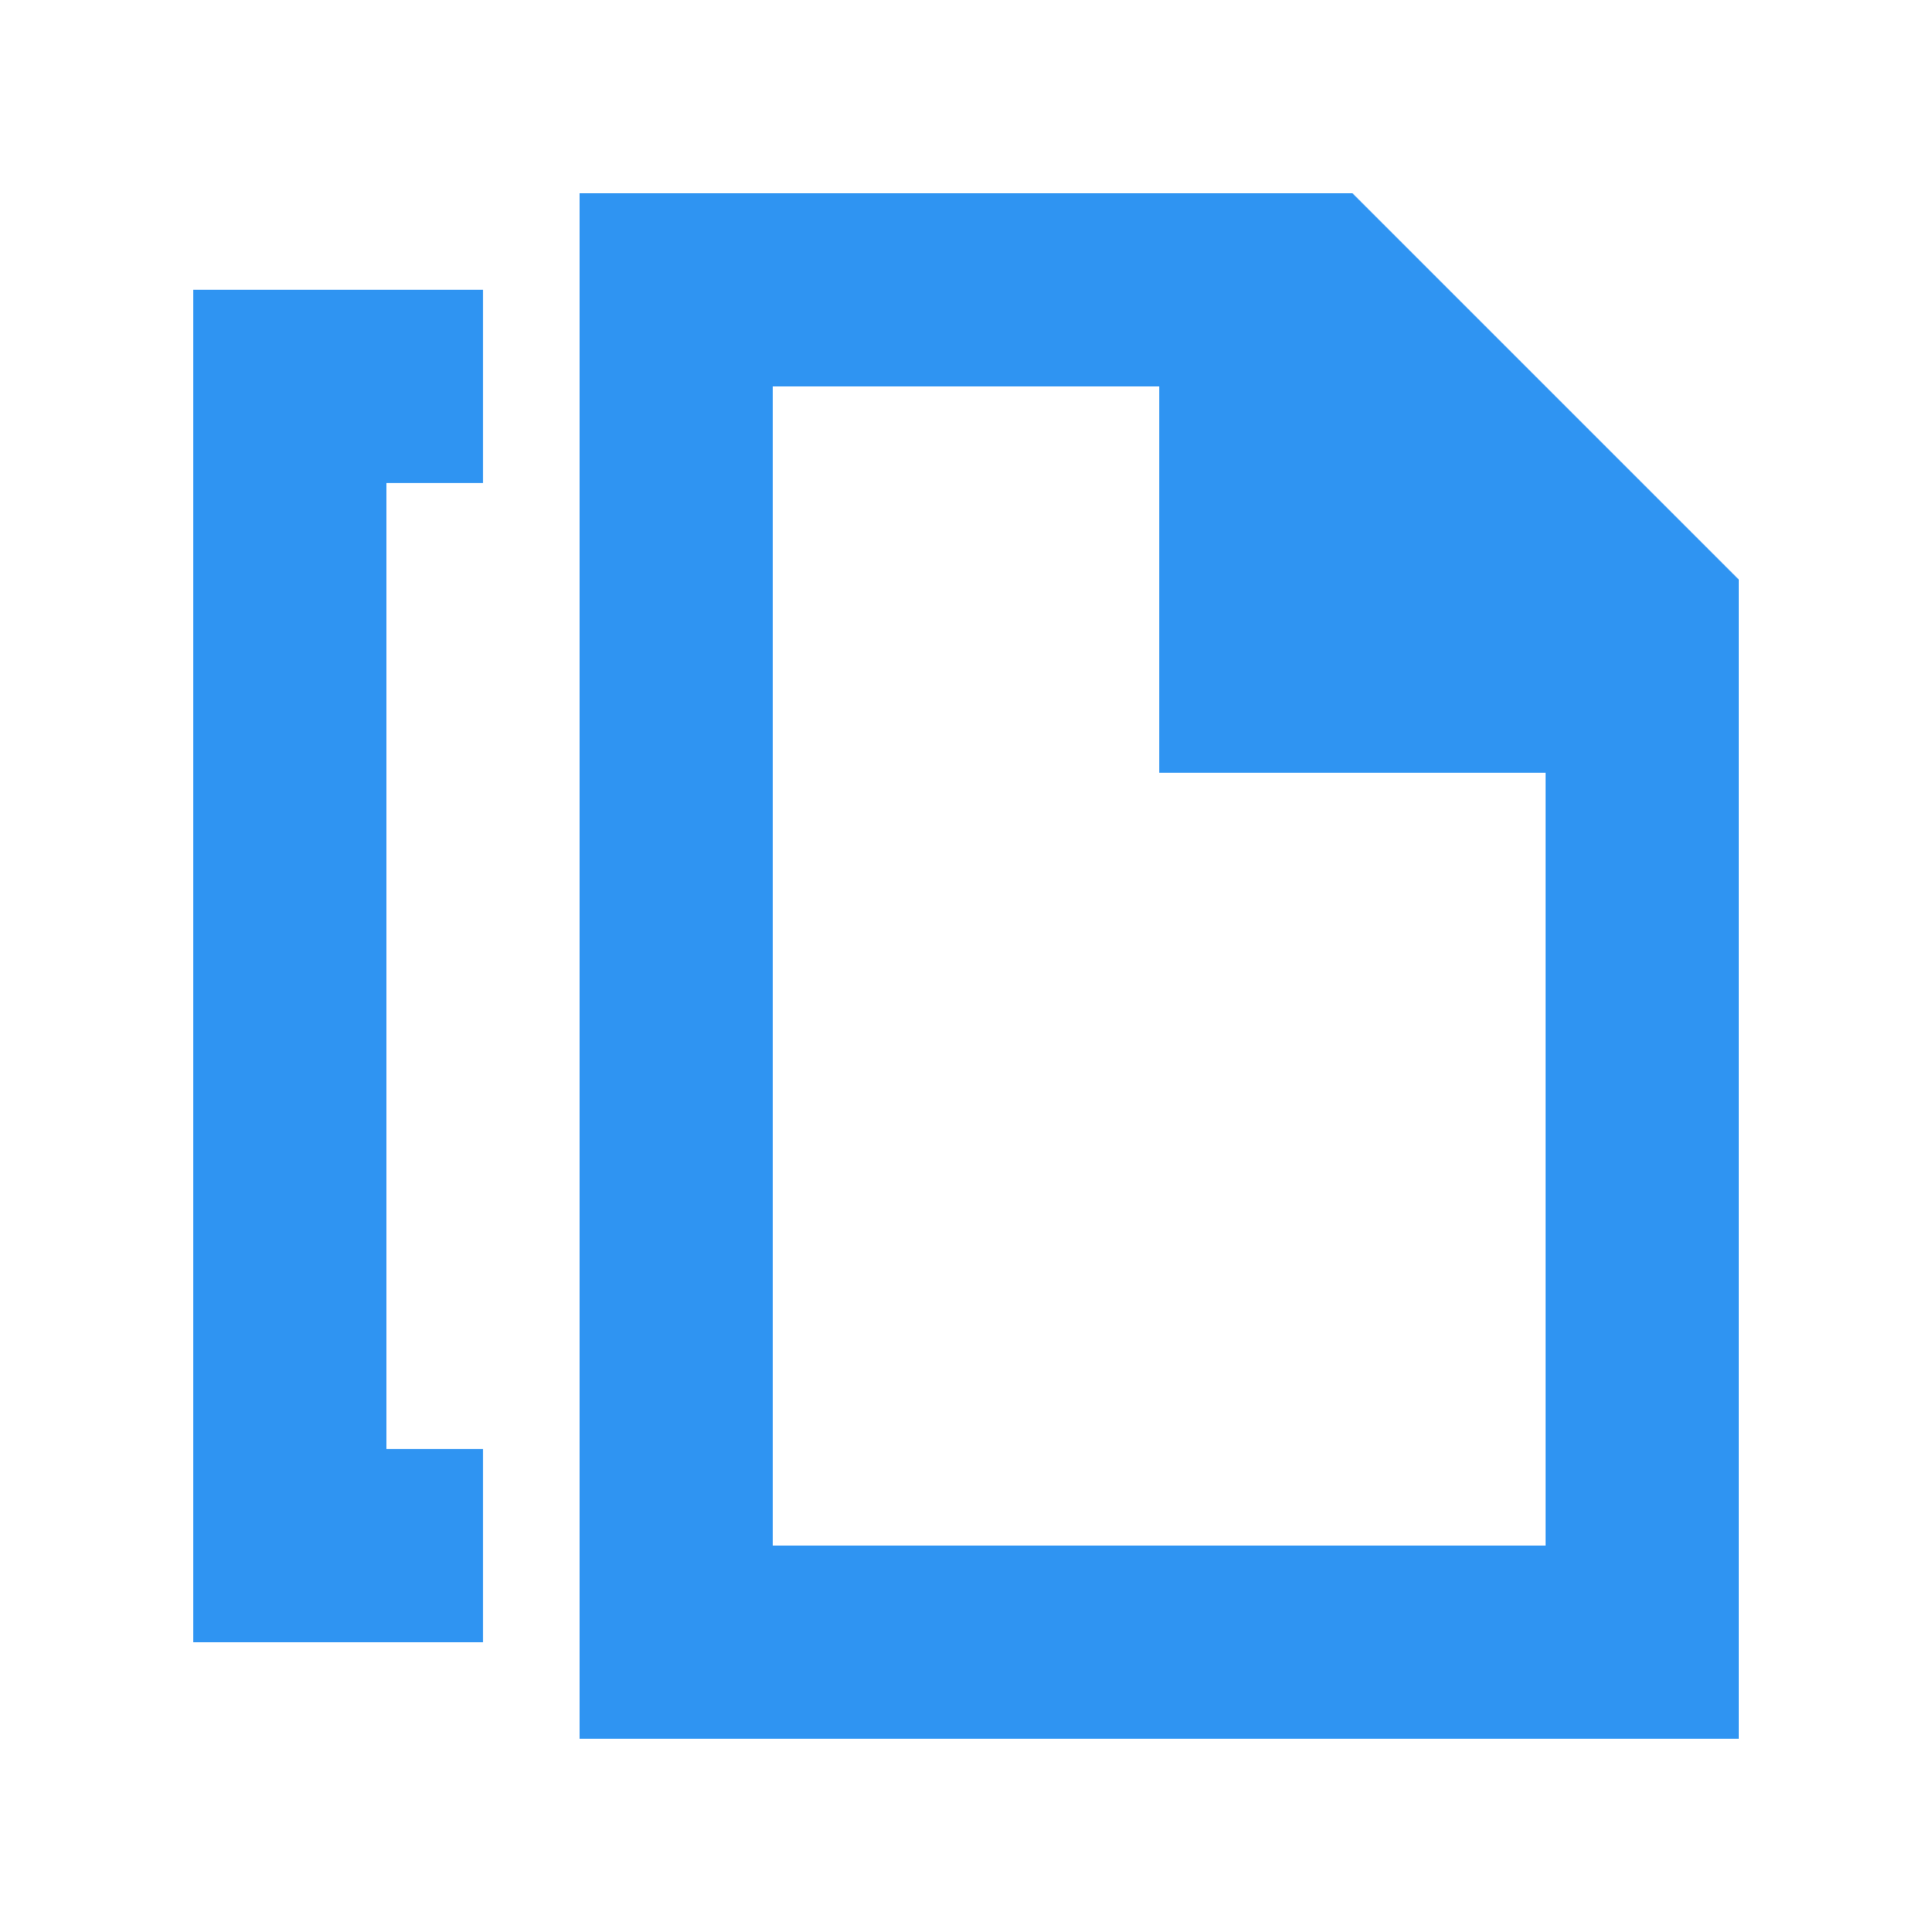
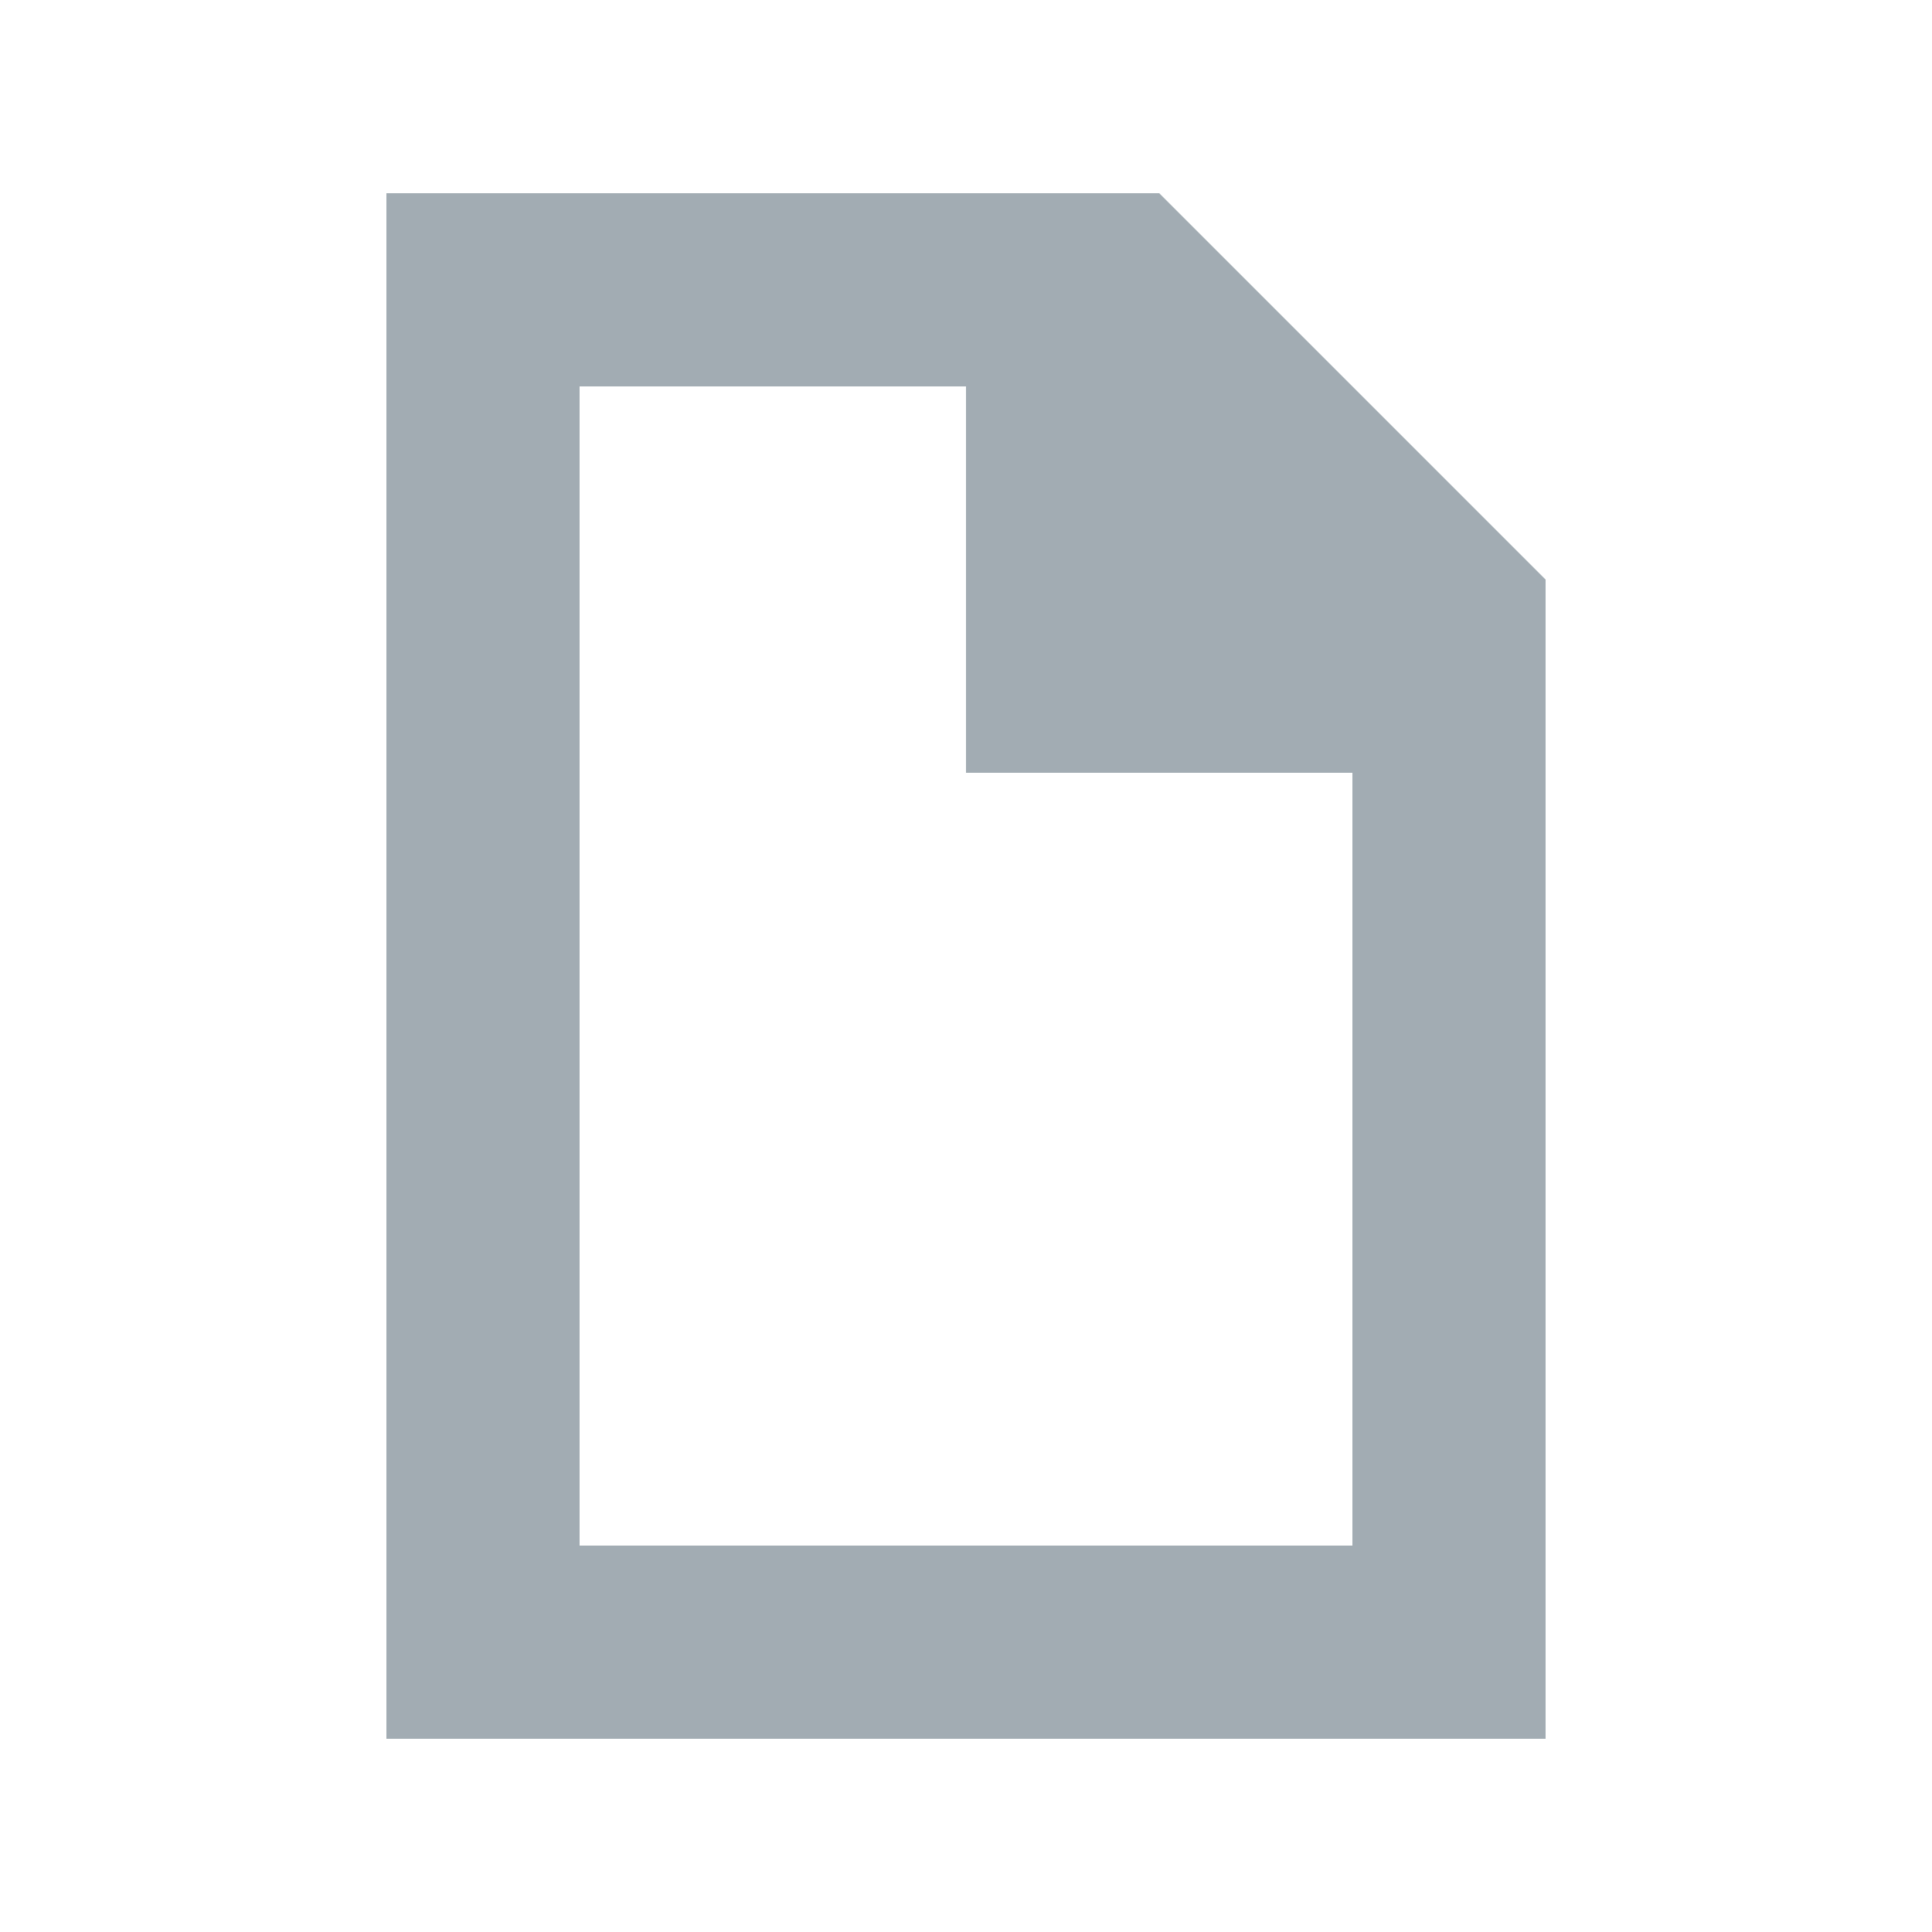
- <svg xmlns="http://www.w3.org/2000/svg" width="20" height="20" viewBox="0 0 20 20" enable-background="new 0 0 20 20">
-   <g fill="#2f94f2">
-     <path d="M12,8h4v8H8V4h4V8 M14,2H6v16h12V6L14,2z" />
-     <path d="m5 17h-3v-14h3v2h-1v10h1z" />
-   </g>
+ <svg xmlns="http://www.w3.org/2000/svg" version="1.1" id="Layer_1" x="0px" y="0px" width="20px" height="20px" viewBox="0 0 20 20" enable-background="new 0 0 20 20" xml:space="preserve">
+   <path fill="#A2ACB3" d="M10,8h4v8H6V4h4V8 M12,2H4v16h12V6L12,2z" />
</svg>
